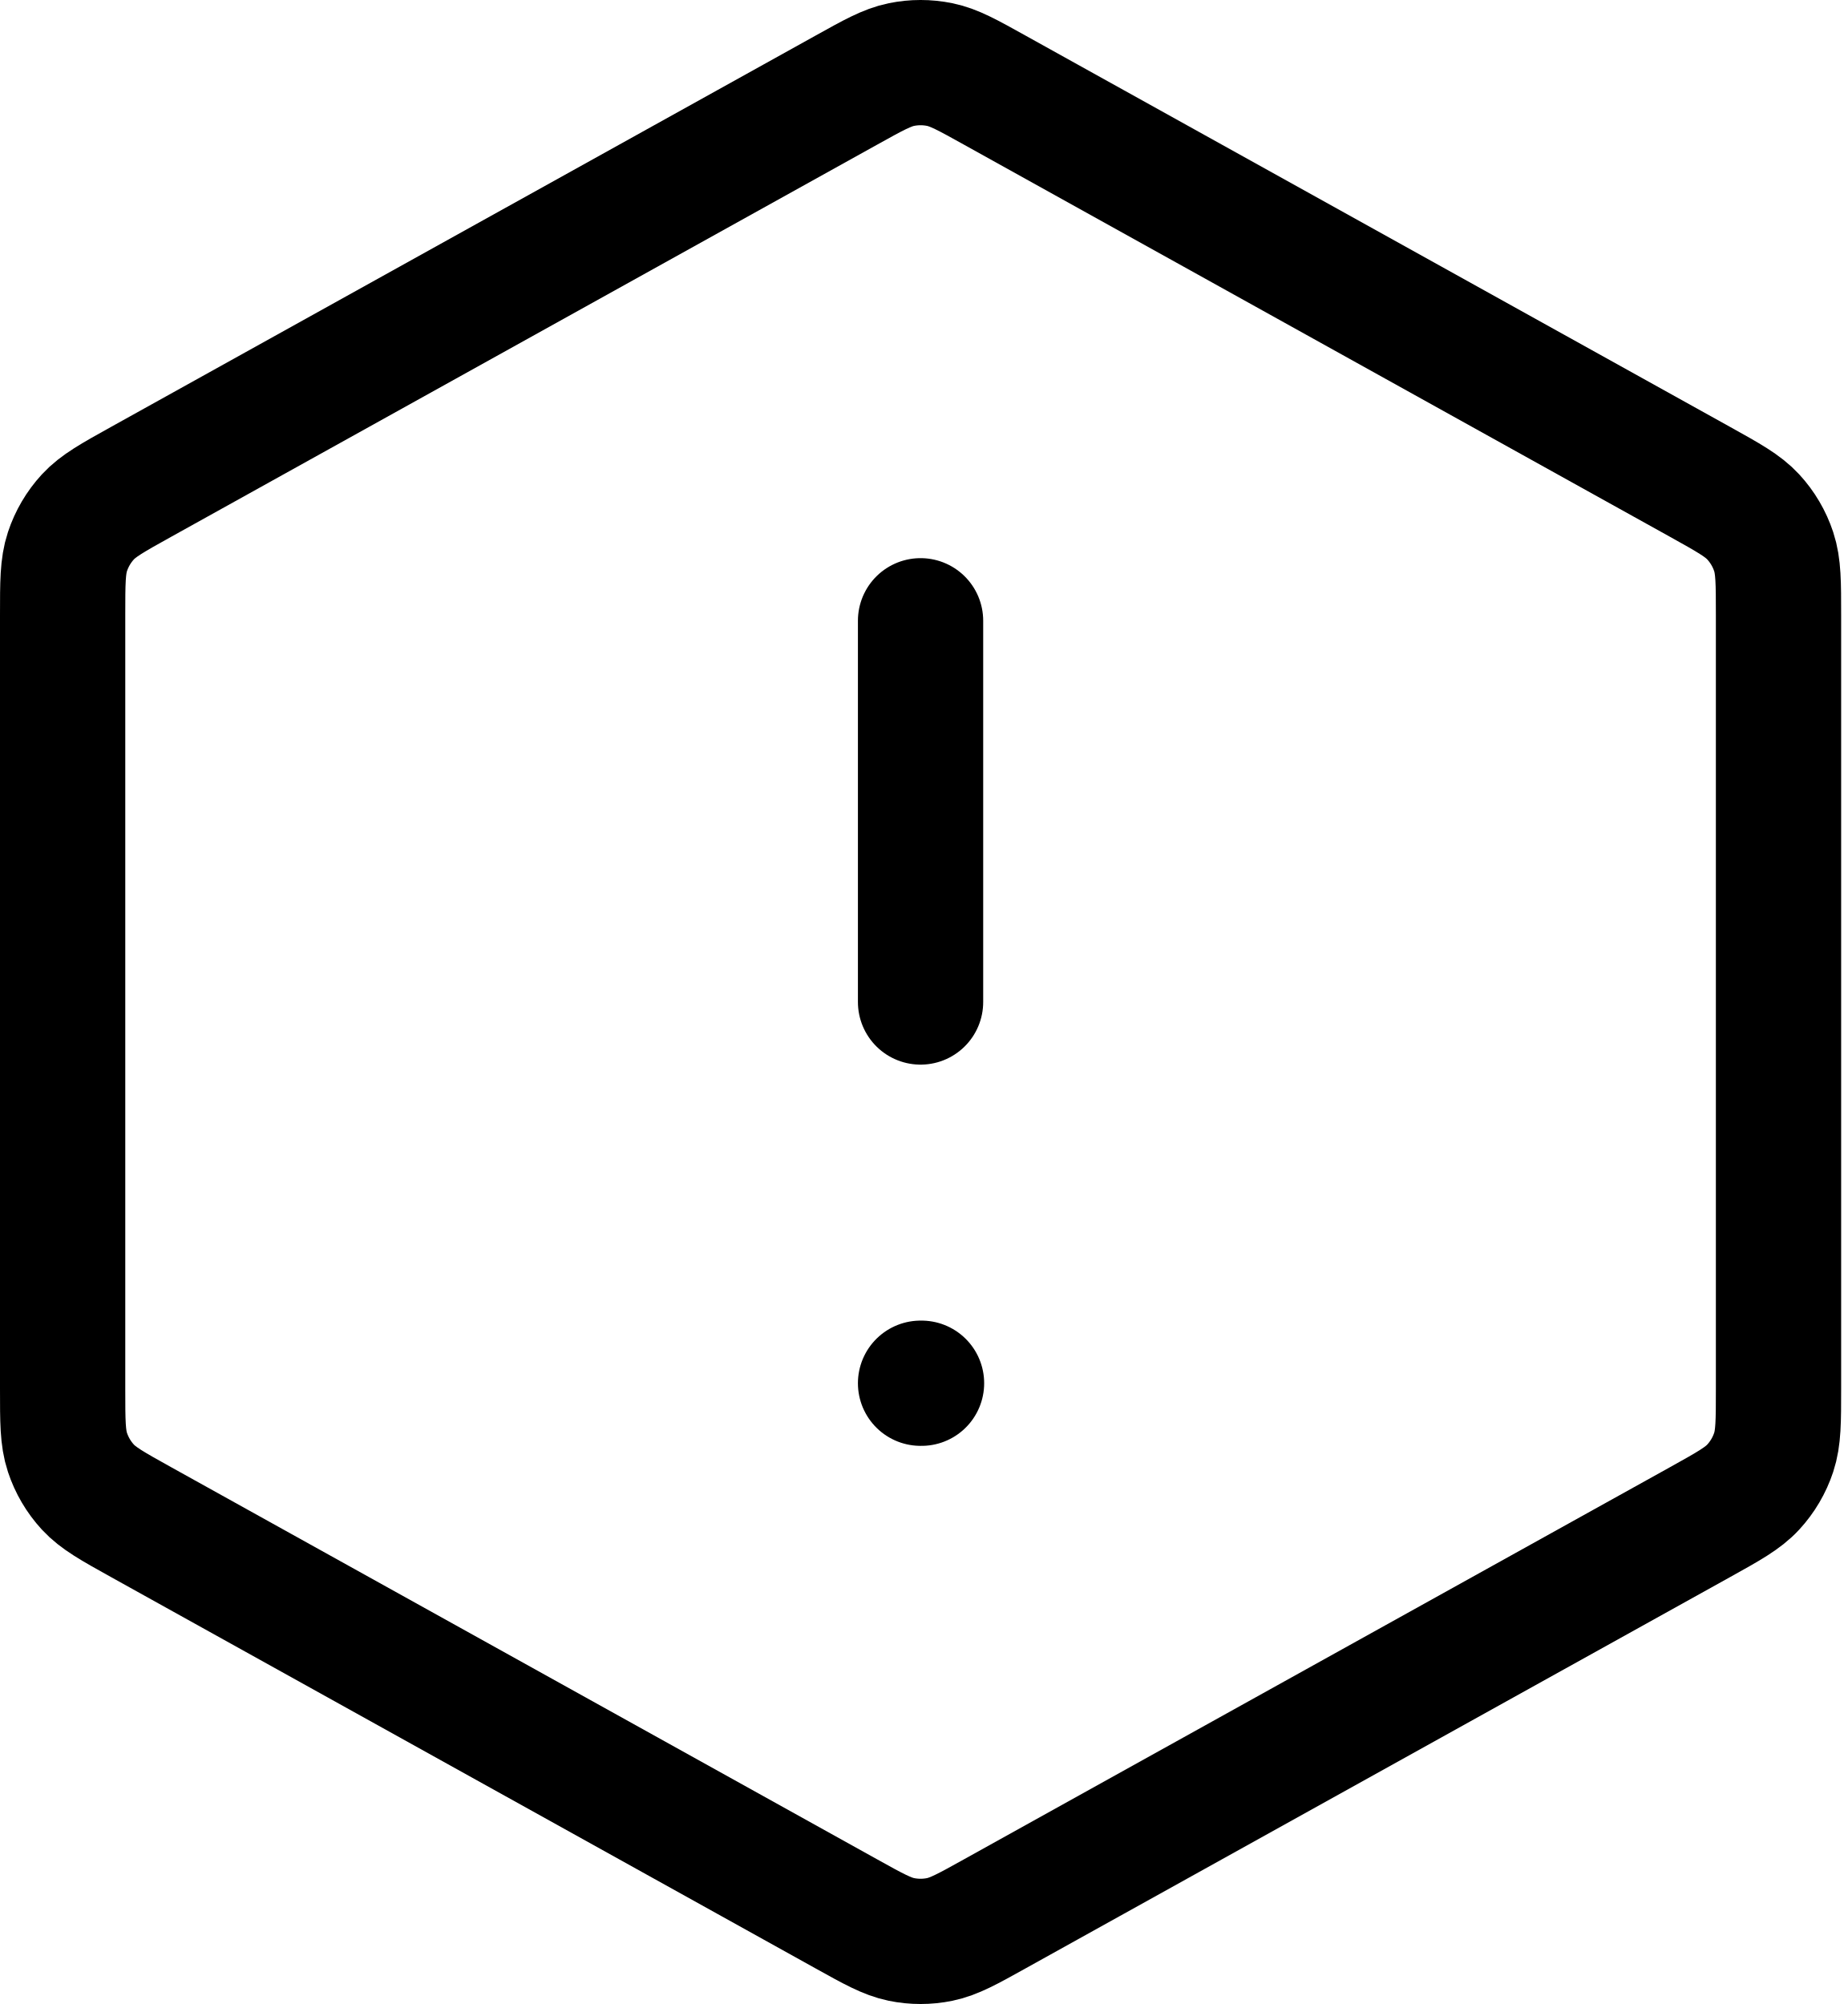
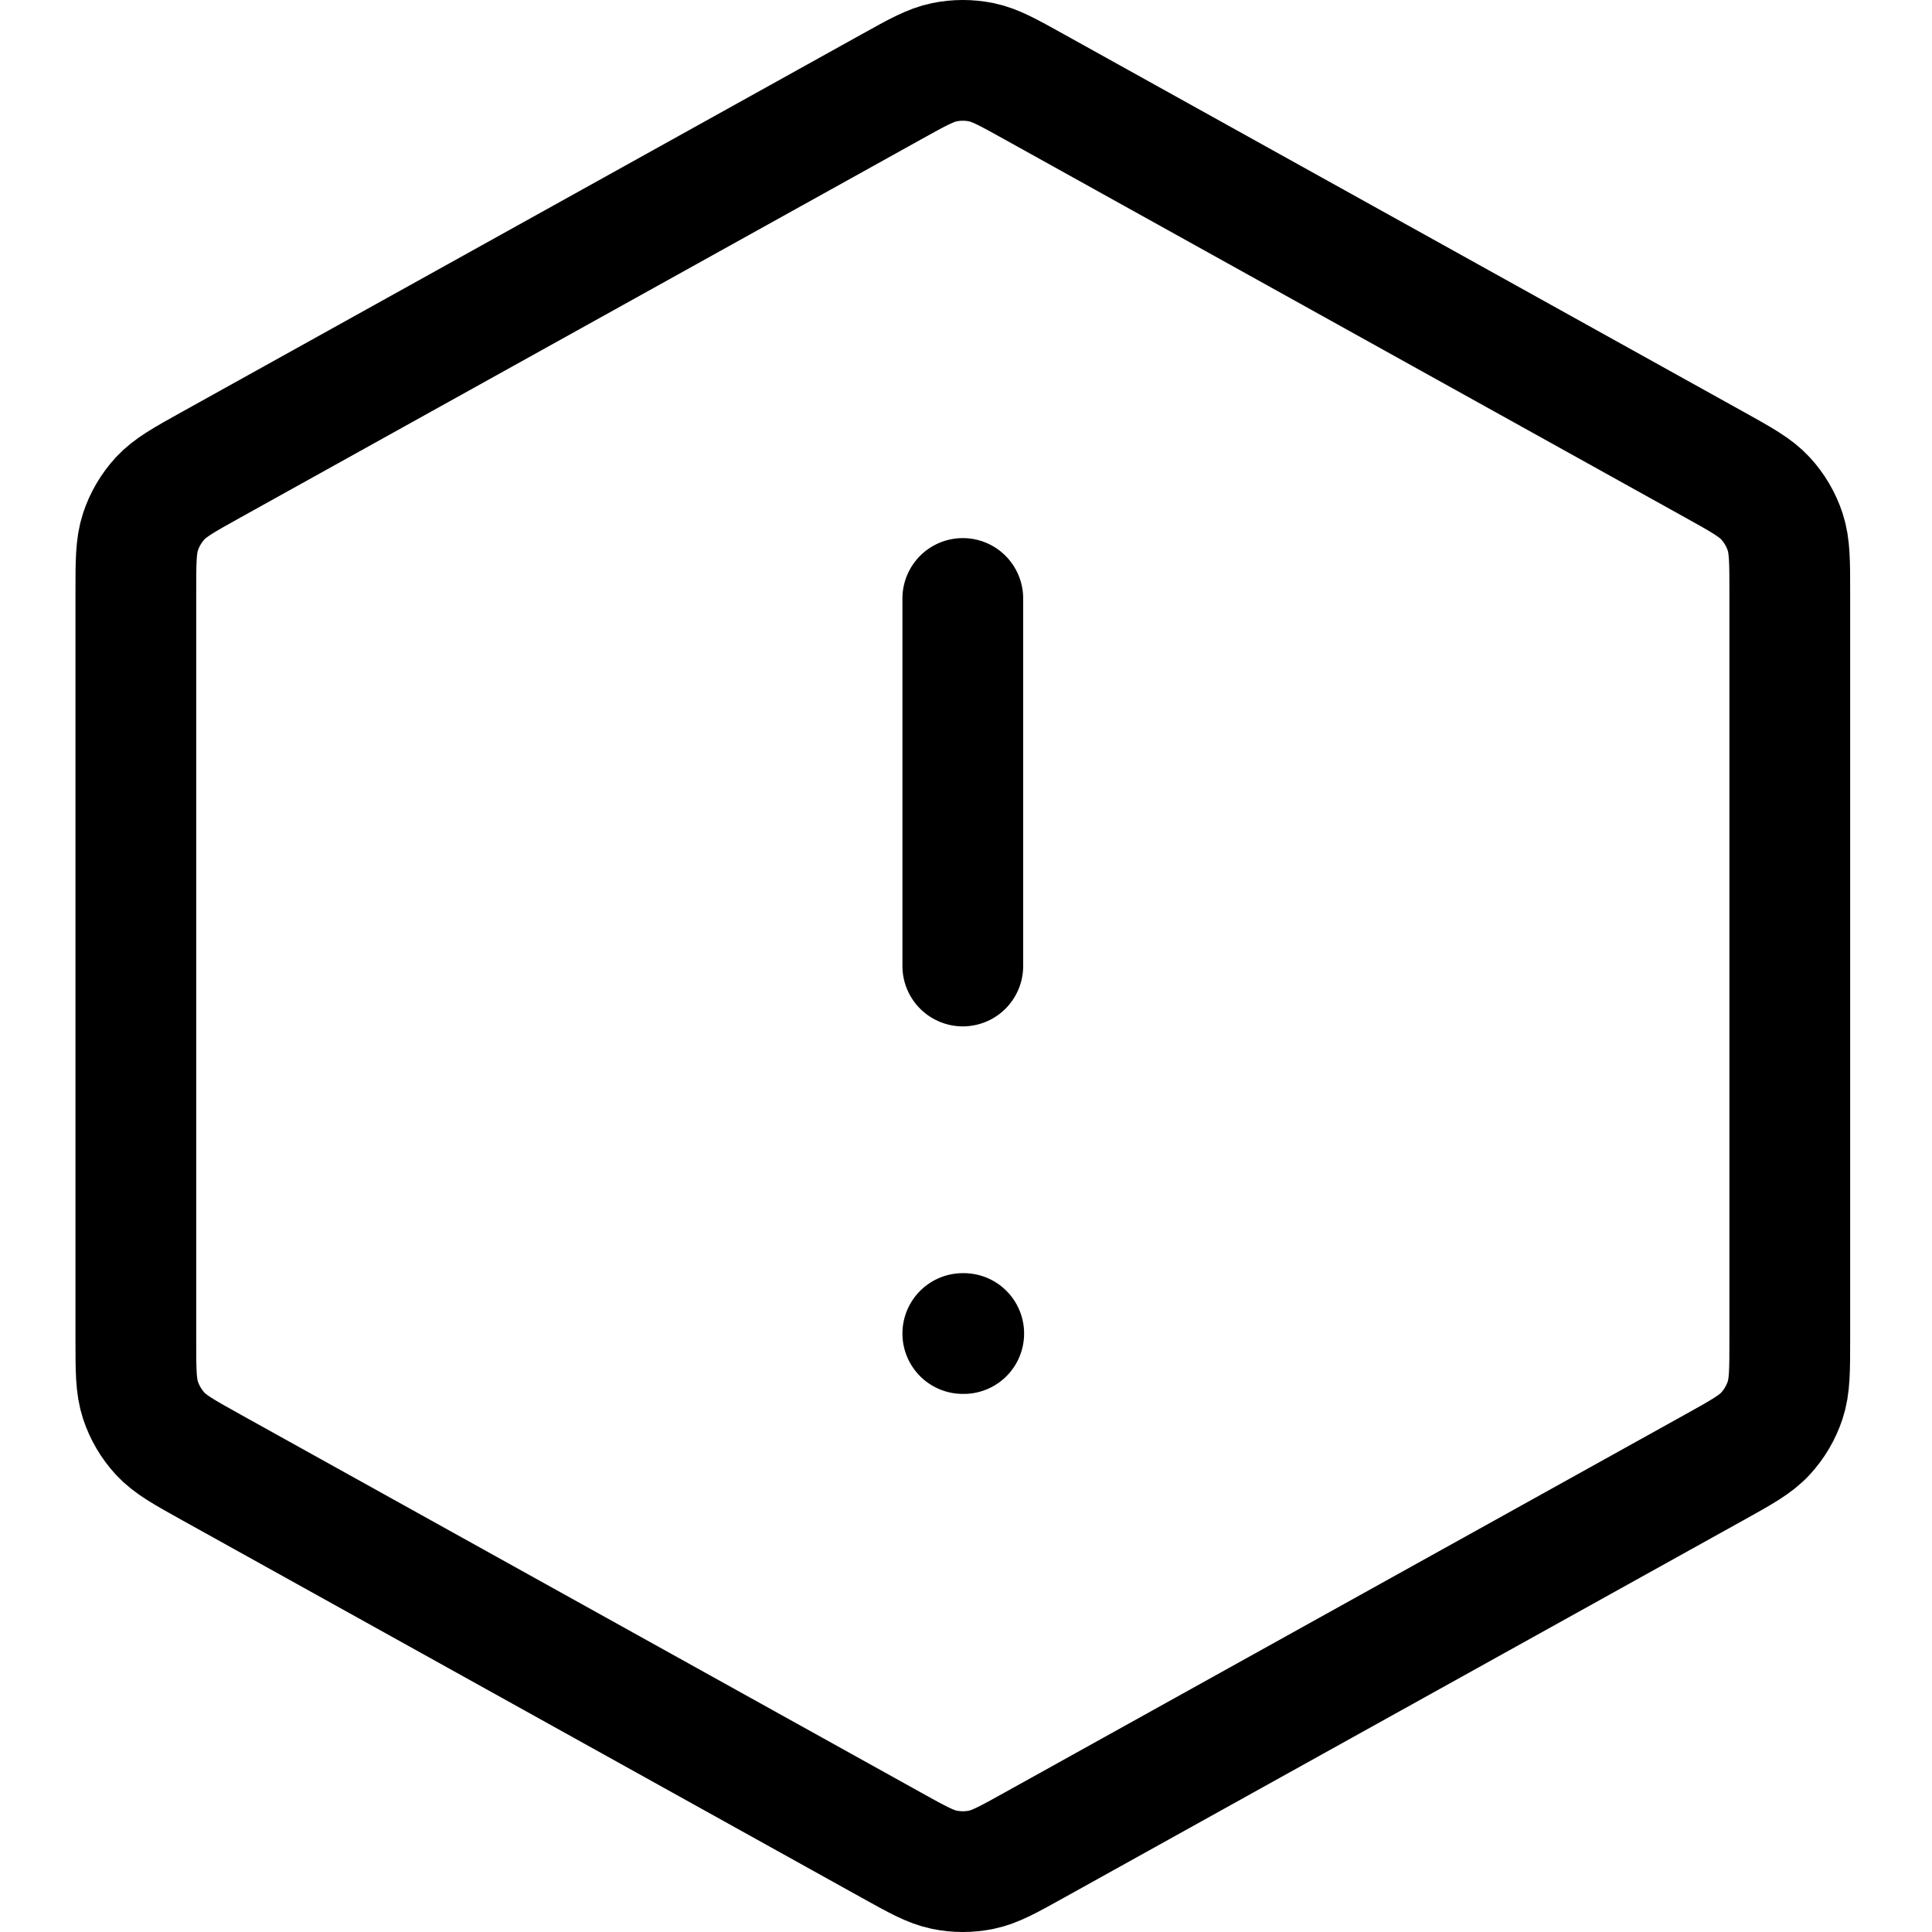
- <svg xmlns="http://www.w3.org/2000/svg" width="59" height="64" viewBox="0 0 59 64" fill="none">
+ <svg xmlns="http://www.w3.org/2000/svg" width="72" height="72" viewBox="0 0 59 64" fill="none">
  <path d="M29.394 19.825V32M29.394 44.175H29.425M2 19.646V44.353C2 45.396 2 45.918 2.154 46.383C2.29 46.794 2.512 47.172 2.805 47.491C3.137 47.851 3.593 48.104 4.505 48.611L27.029 61.124C27.892 61.604 28.324 61.843 28.781 61.938C29.186 62.021 29.603 62.021 30.008 61.938C30.465 61.843 30.896 61.604 31.759 61.124L54.284 48.611C55.196 48.104 55.651 47.851 55.983 47.491C56.277 47.172 56.499 46.794 56.635 46.383C56.789 45.918 56.789 45.396 56.789 44.353V19.646C56.789 18.604 56.789 18.082 56.635 17.617C56.499 17.206 56.277 16.828 55.983 16.509C55.651 16.149 55.196 15.896 54.284 15.389L31.759 2.876C30.896 2.396 30.465 2.156 30.008 2.062C29.603 1.979 29.186 1.979 28.781 2.062C28.324 2.156 27.892 2.396 27.029 2.876L4.505 15.389C3.593 15.896 3.137 16.149 2.805 16.509C2.512 16.828 2.29 17.206 2.154 17.617C2 18.082 2 18.604 2 19.646Z" stroke="black" stroke-width="4" stroke-linecap="round" stroke-linejoin="round" />
</svg>
